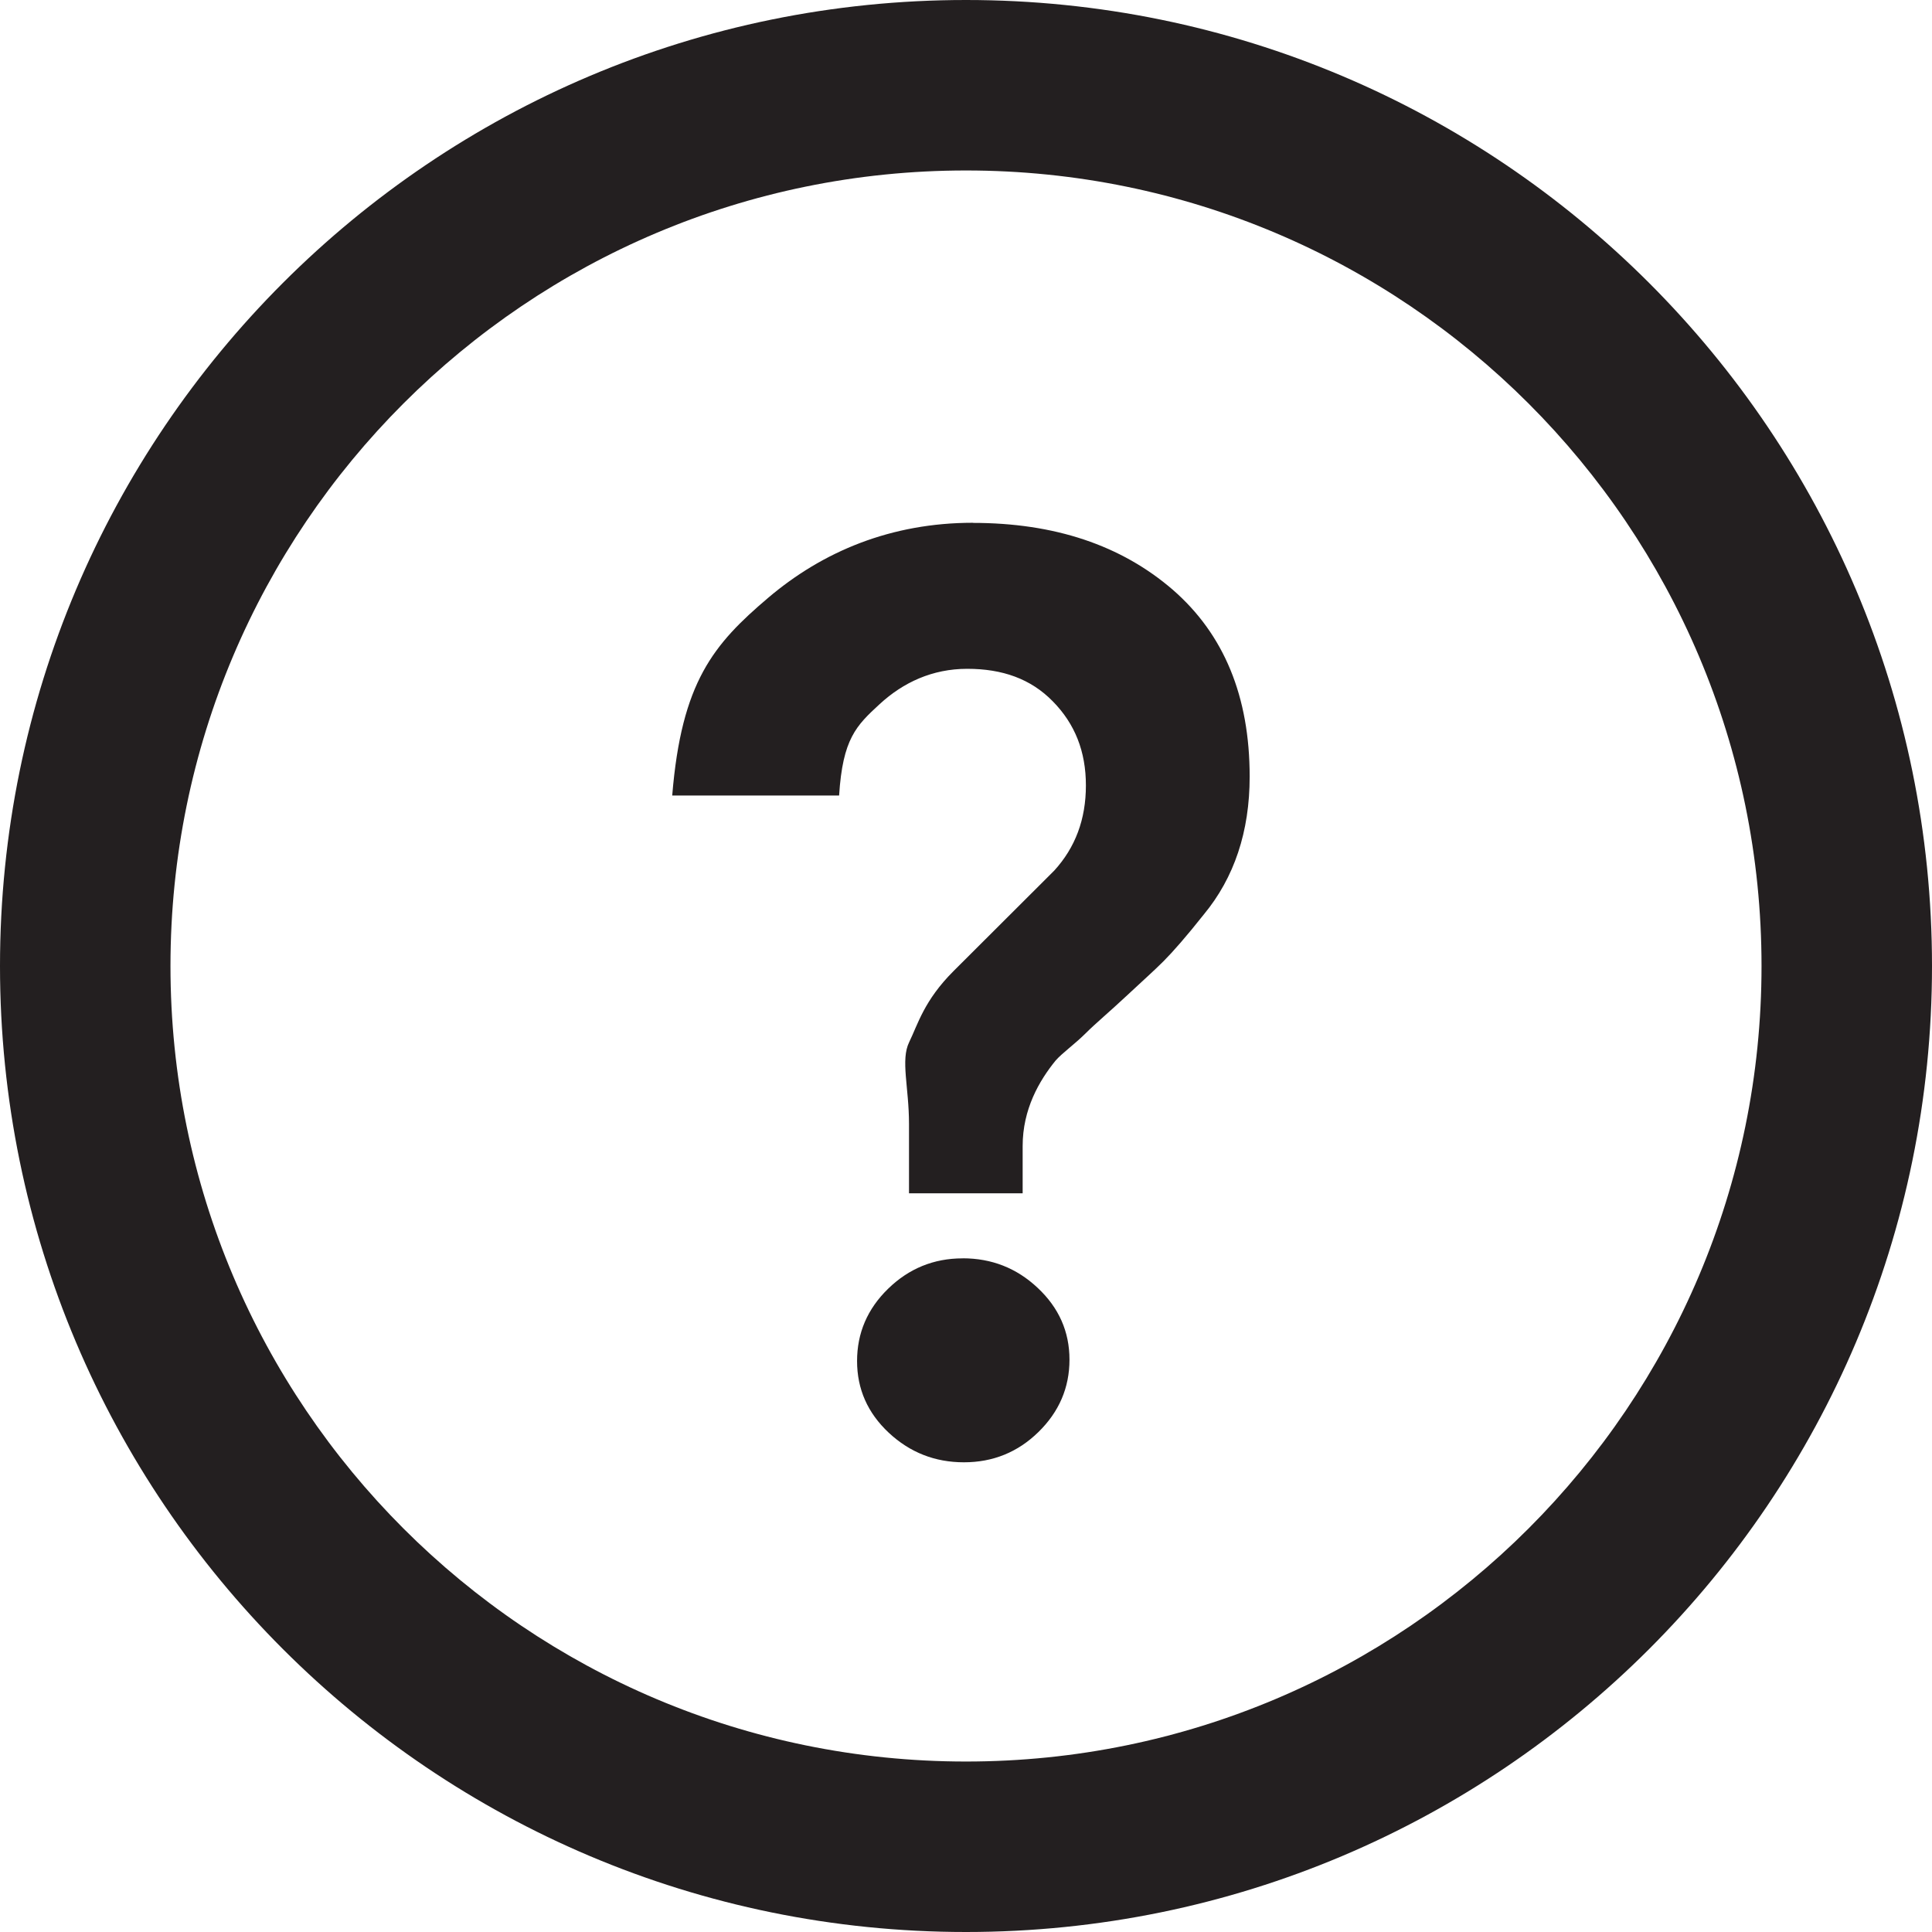
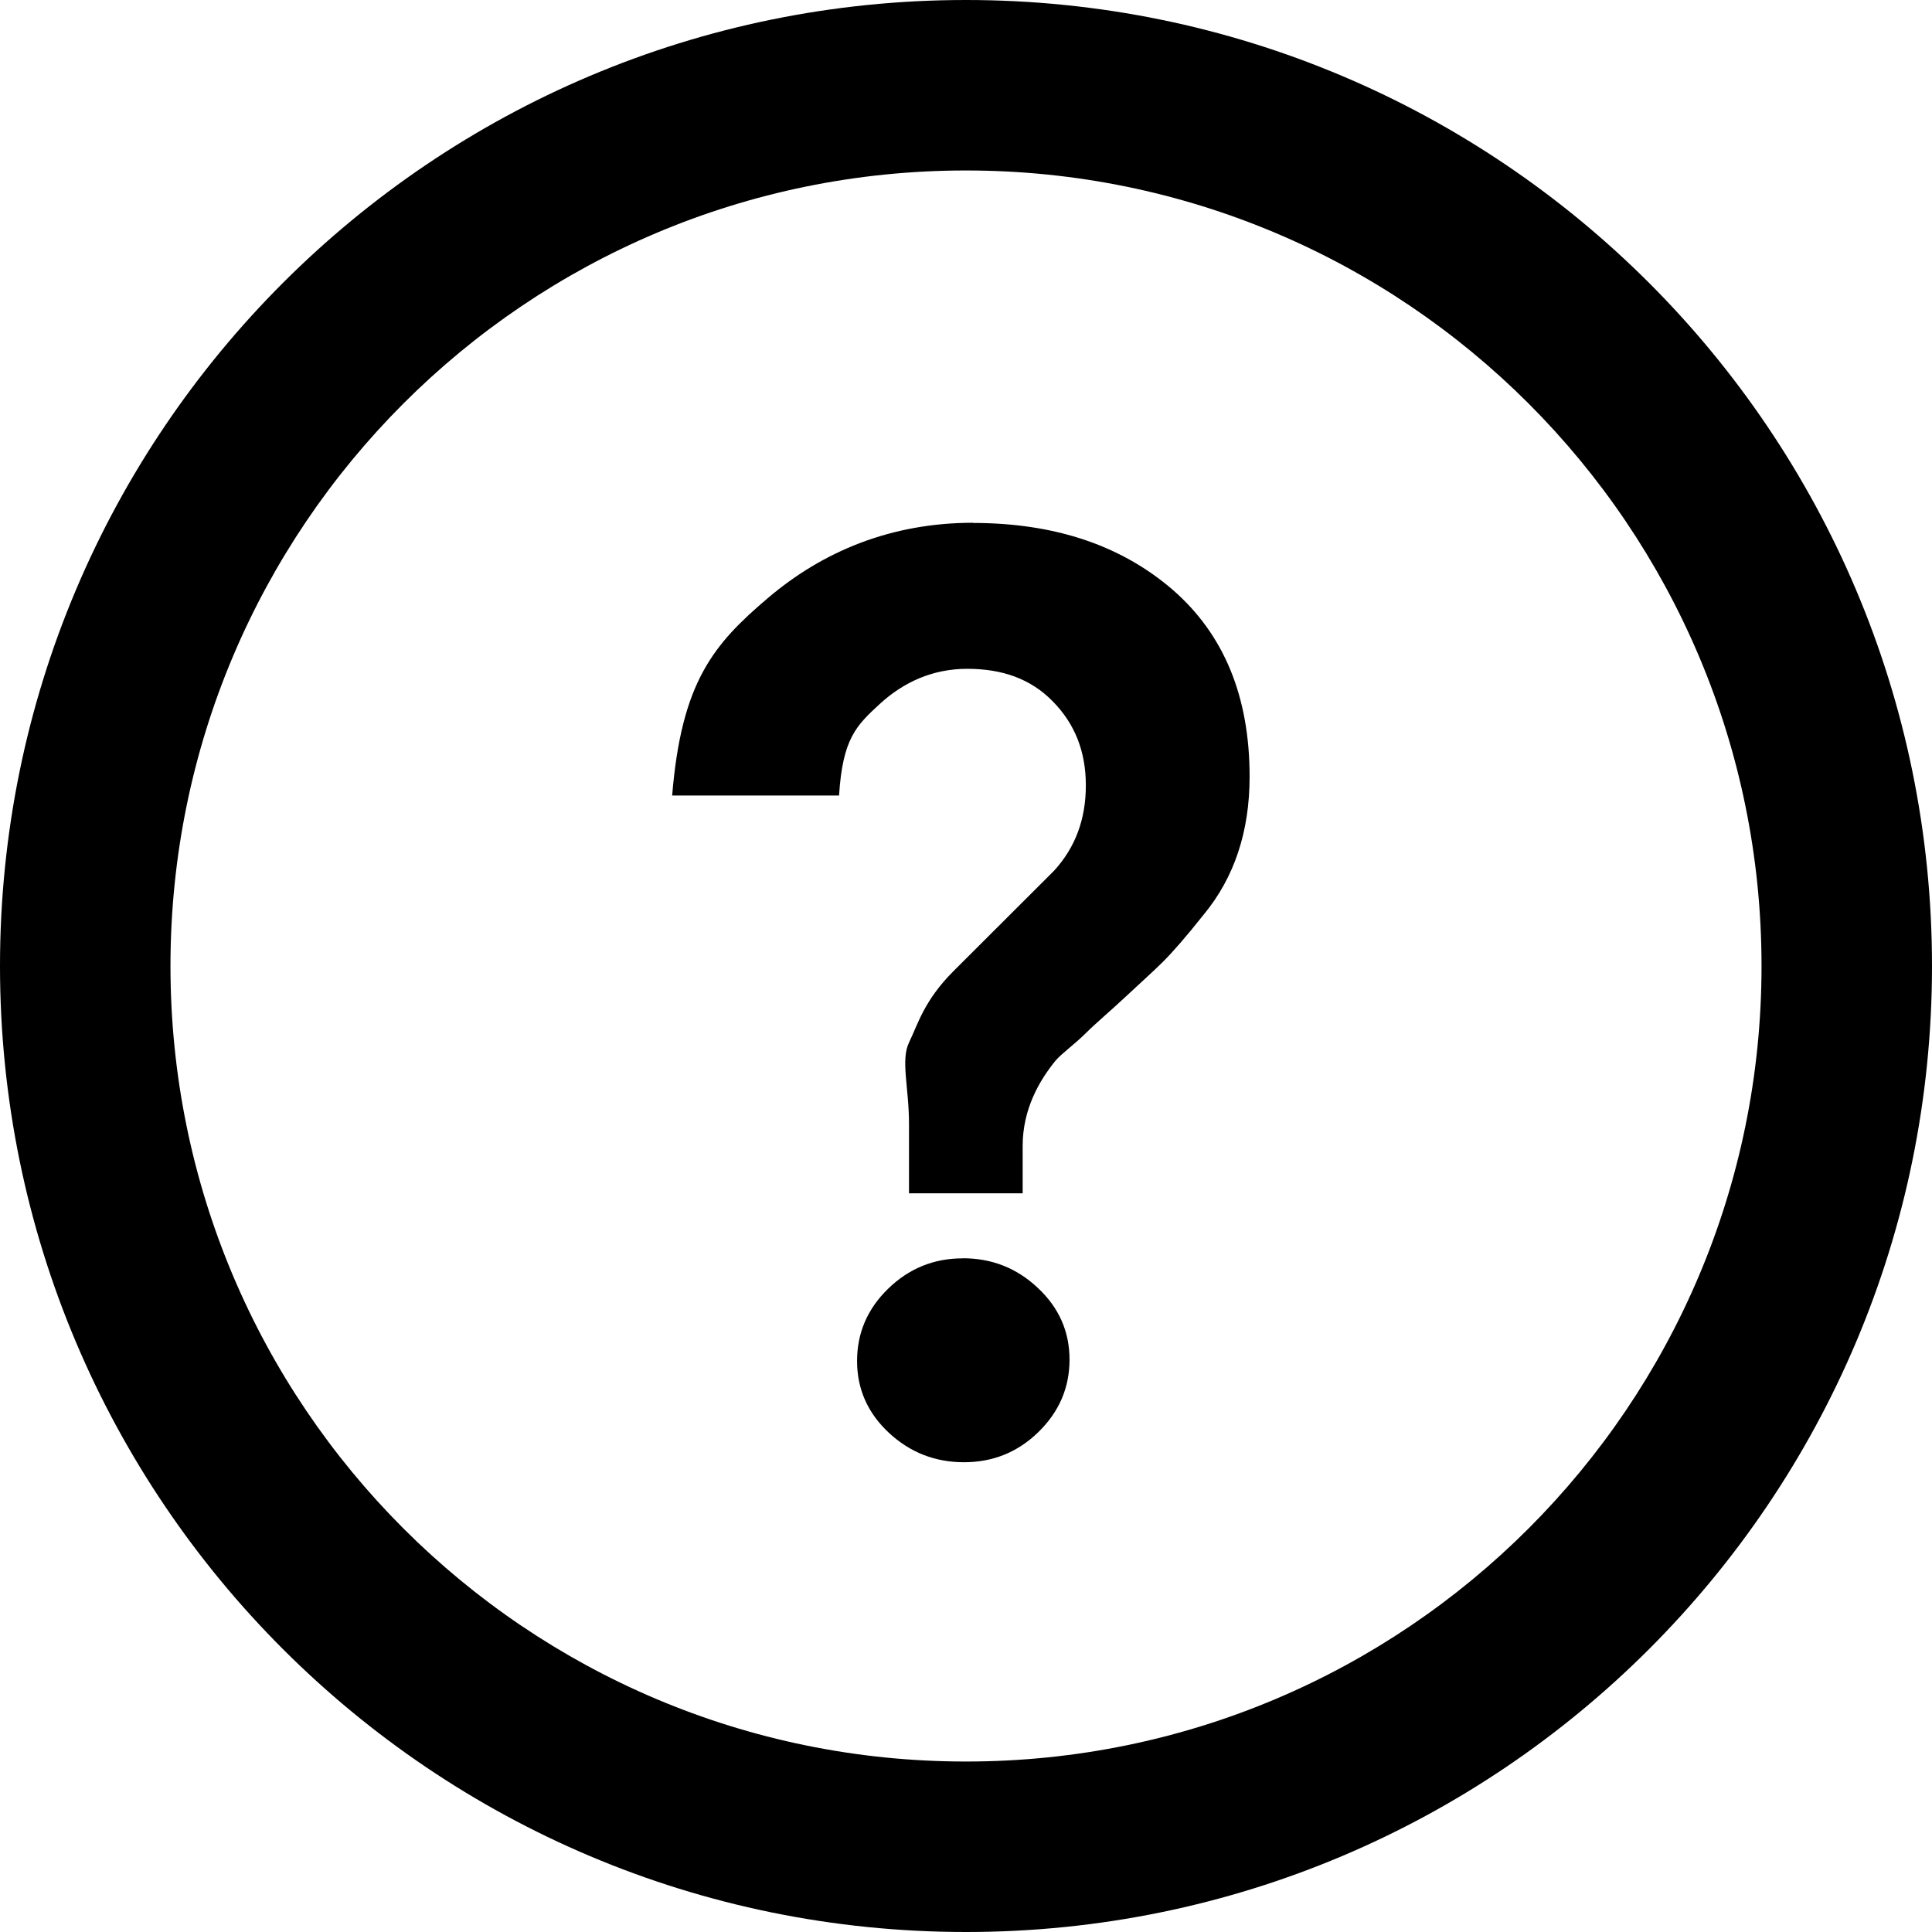
- <svg xmlns="http://www.w3.org/2000/svg" height="34" viewBox="0 0 34 34" width="34">
-   <g fill="#231F20">
-     <path d="M17.123 9.2c-1.44 0-2.642.503-3.604 1.32S11.993 12 11.83 14h2.937c.063-1 .302-1.23.715-1.61s.926-.62 1.54-.62c.616 0 1.117.175 1.505.572.39.396.583.882.583 1.48s-.187 1.094-.558 1.5l-1.772 1.768c-.518.518-.626.934-.78 1.25-.154.314-.003.793-.003 1.44V21h2v-.832c0-.646.29-1.148.58-1.504.113-.13.334-.287.522-.473.186-.186.448-.404.715-.655.267-.25.5-.457.662-.62.16-.16.403-.436.71-.824.534-.646.806-1.455.806-2.426 0-1.408-.45-2.503-1.356-3.29-.908-.782-2.077-1.174-3.517-1.174zM16.94 22.145c-.51 0-.946.18-1.31.534-.365.355-.547.78-.547 1.273 0 .493.186.914.558 1.262.373.348.814.52 1.323.52.51 0 .947-.177 1.31-.532.364-.356.547-.78.547-1.274s-.187-.915-.56-1.264c-.37-.348-.81-.52-1.32-.52z" />
+ <svg xmlns="http://www.w3.org/2000/svg" width="36266.666" height="36266.666" viewBox="0 0 34 34">
+   <g fill="#000">
+     <path d="M17.123 9.2c-1.44 0-2.642.503-3.604 1.32-.963.817-1.527 1.48-1.69 3.48h2.937c.063-1 .302-1.23.715-1.61.413-.38.926-.62 1.54-.62.616 0 1.117.175 1.505.572.39.396.583.882.583 1.48s-.187 1.094-.558 1.5L16.78 17.09c-.518.518-.626.934-.78 1.25-.154.314-.003.793-.003 1.44V21h2v-.832c0-.646.29-1.148.58-1.504.113-.13.334-.287.522-.473.185-.185.447-.403.714-.654.267-.25.5-.457.662-.62.16-.16.403-.436.71-.824.534-.646.806-1.455.806-2.426 0-1.408-.45-2.503-1.356-3.29-.908-.782-2.077-1.174-3.517-1.174zm-.183 12.945c-.51 0-.946.18-1.31.534-.365.354-.547.78-.547 1.272 0 .493.186.914.558 1.262.374.348.815.52 1.324.52.51 0 .947-.177 1.31-.532.364-.356.547-.78.547-1.274s-.186-.915-.56-1.264c-.37-.348-.81-.52-1.32-.52z" />
    <path d="M17 0C7.61 0 0 7.61 0 17s7.61 17 17 17 17-7.61 17-17S26.39 0 17 0zm0 31C9.268 31 3 24.732 3 17S9.268 3 17 3s14 6.268 14 14-6.268 14-14 14z" />
  </g>
</svg>
